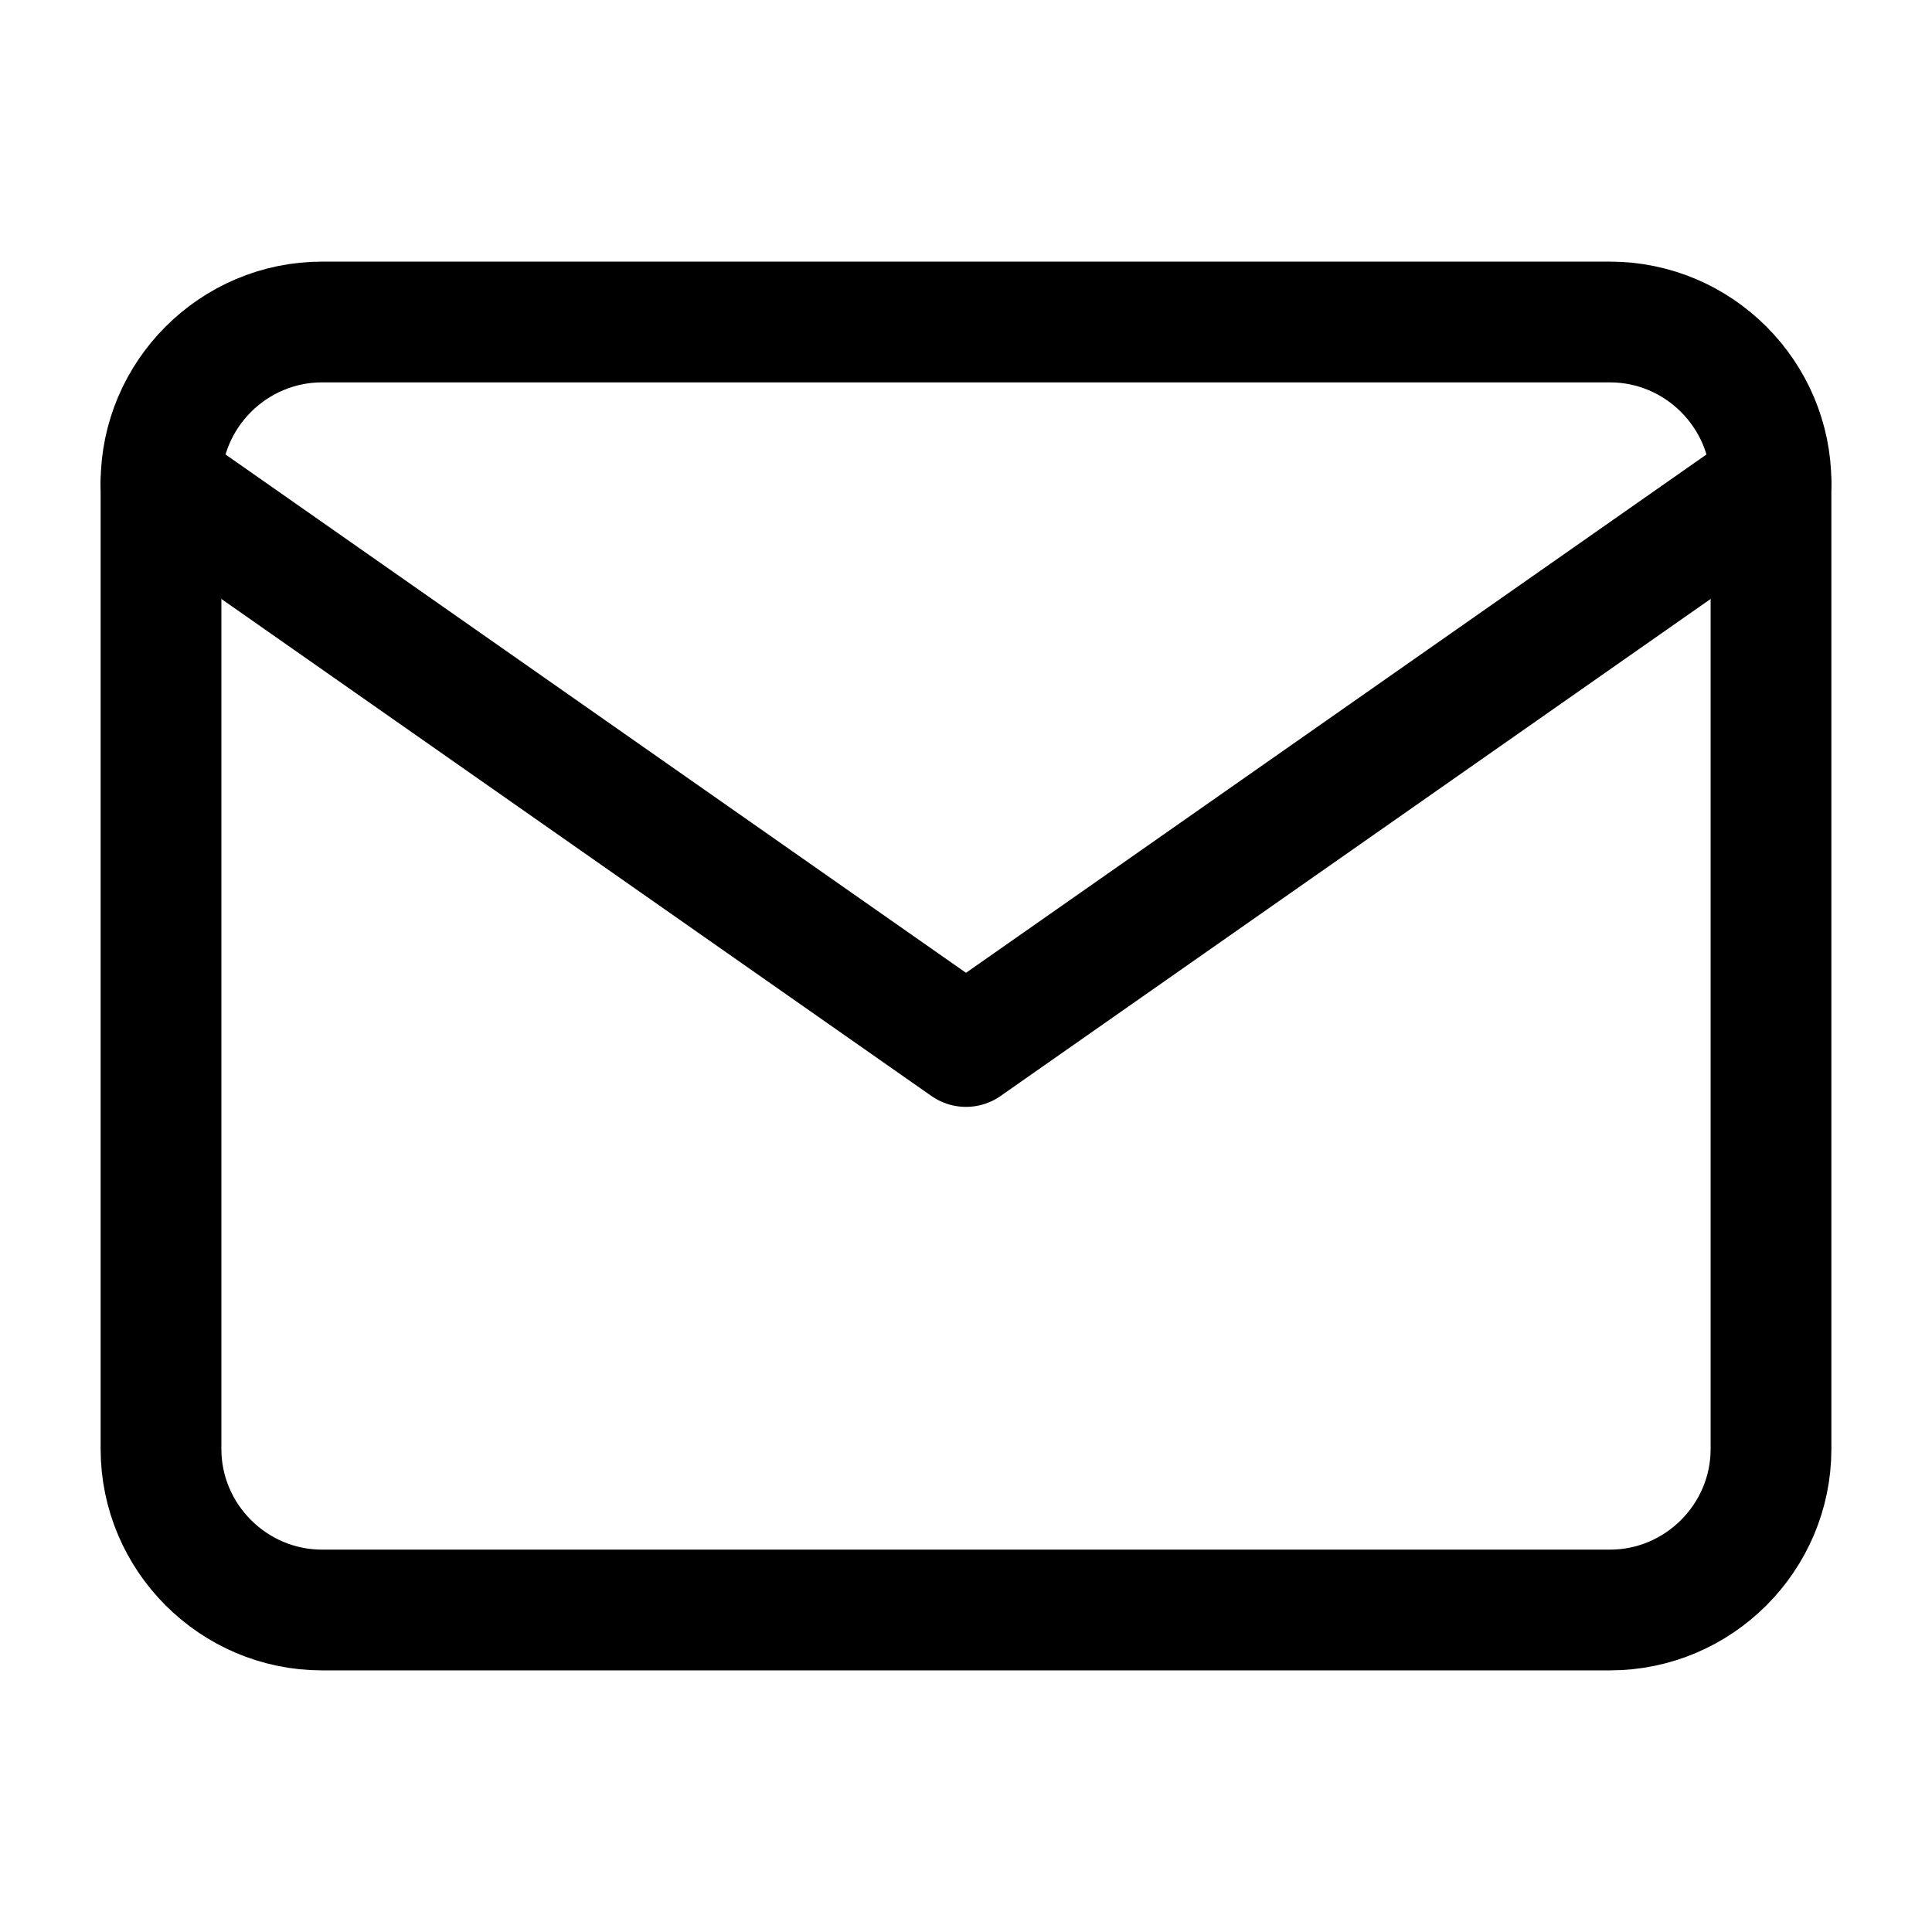
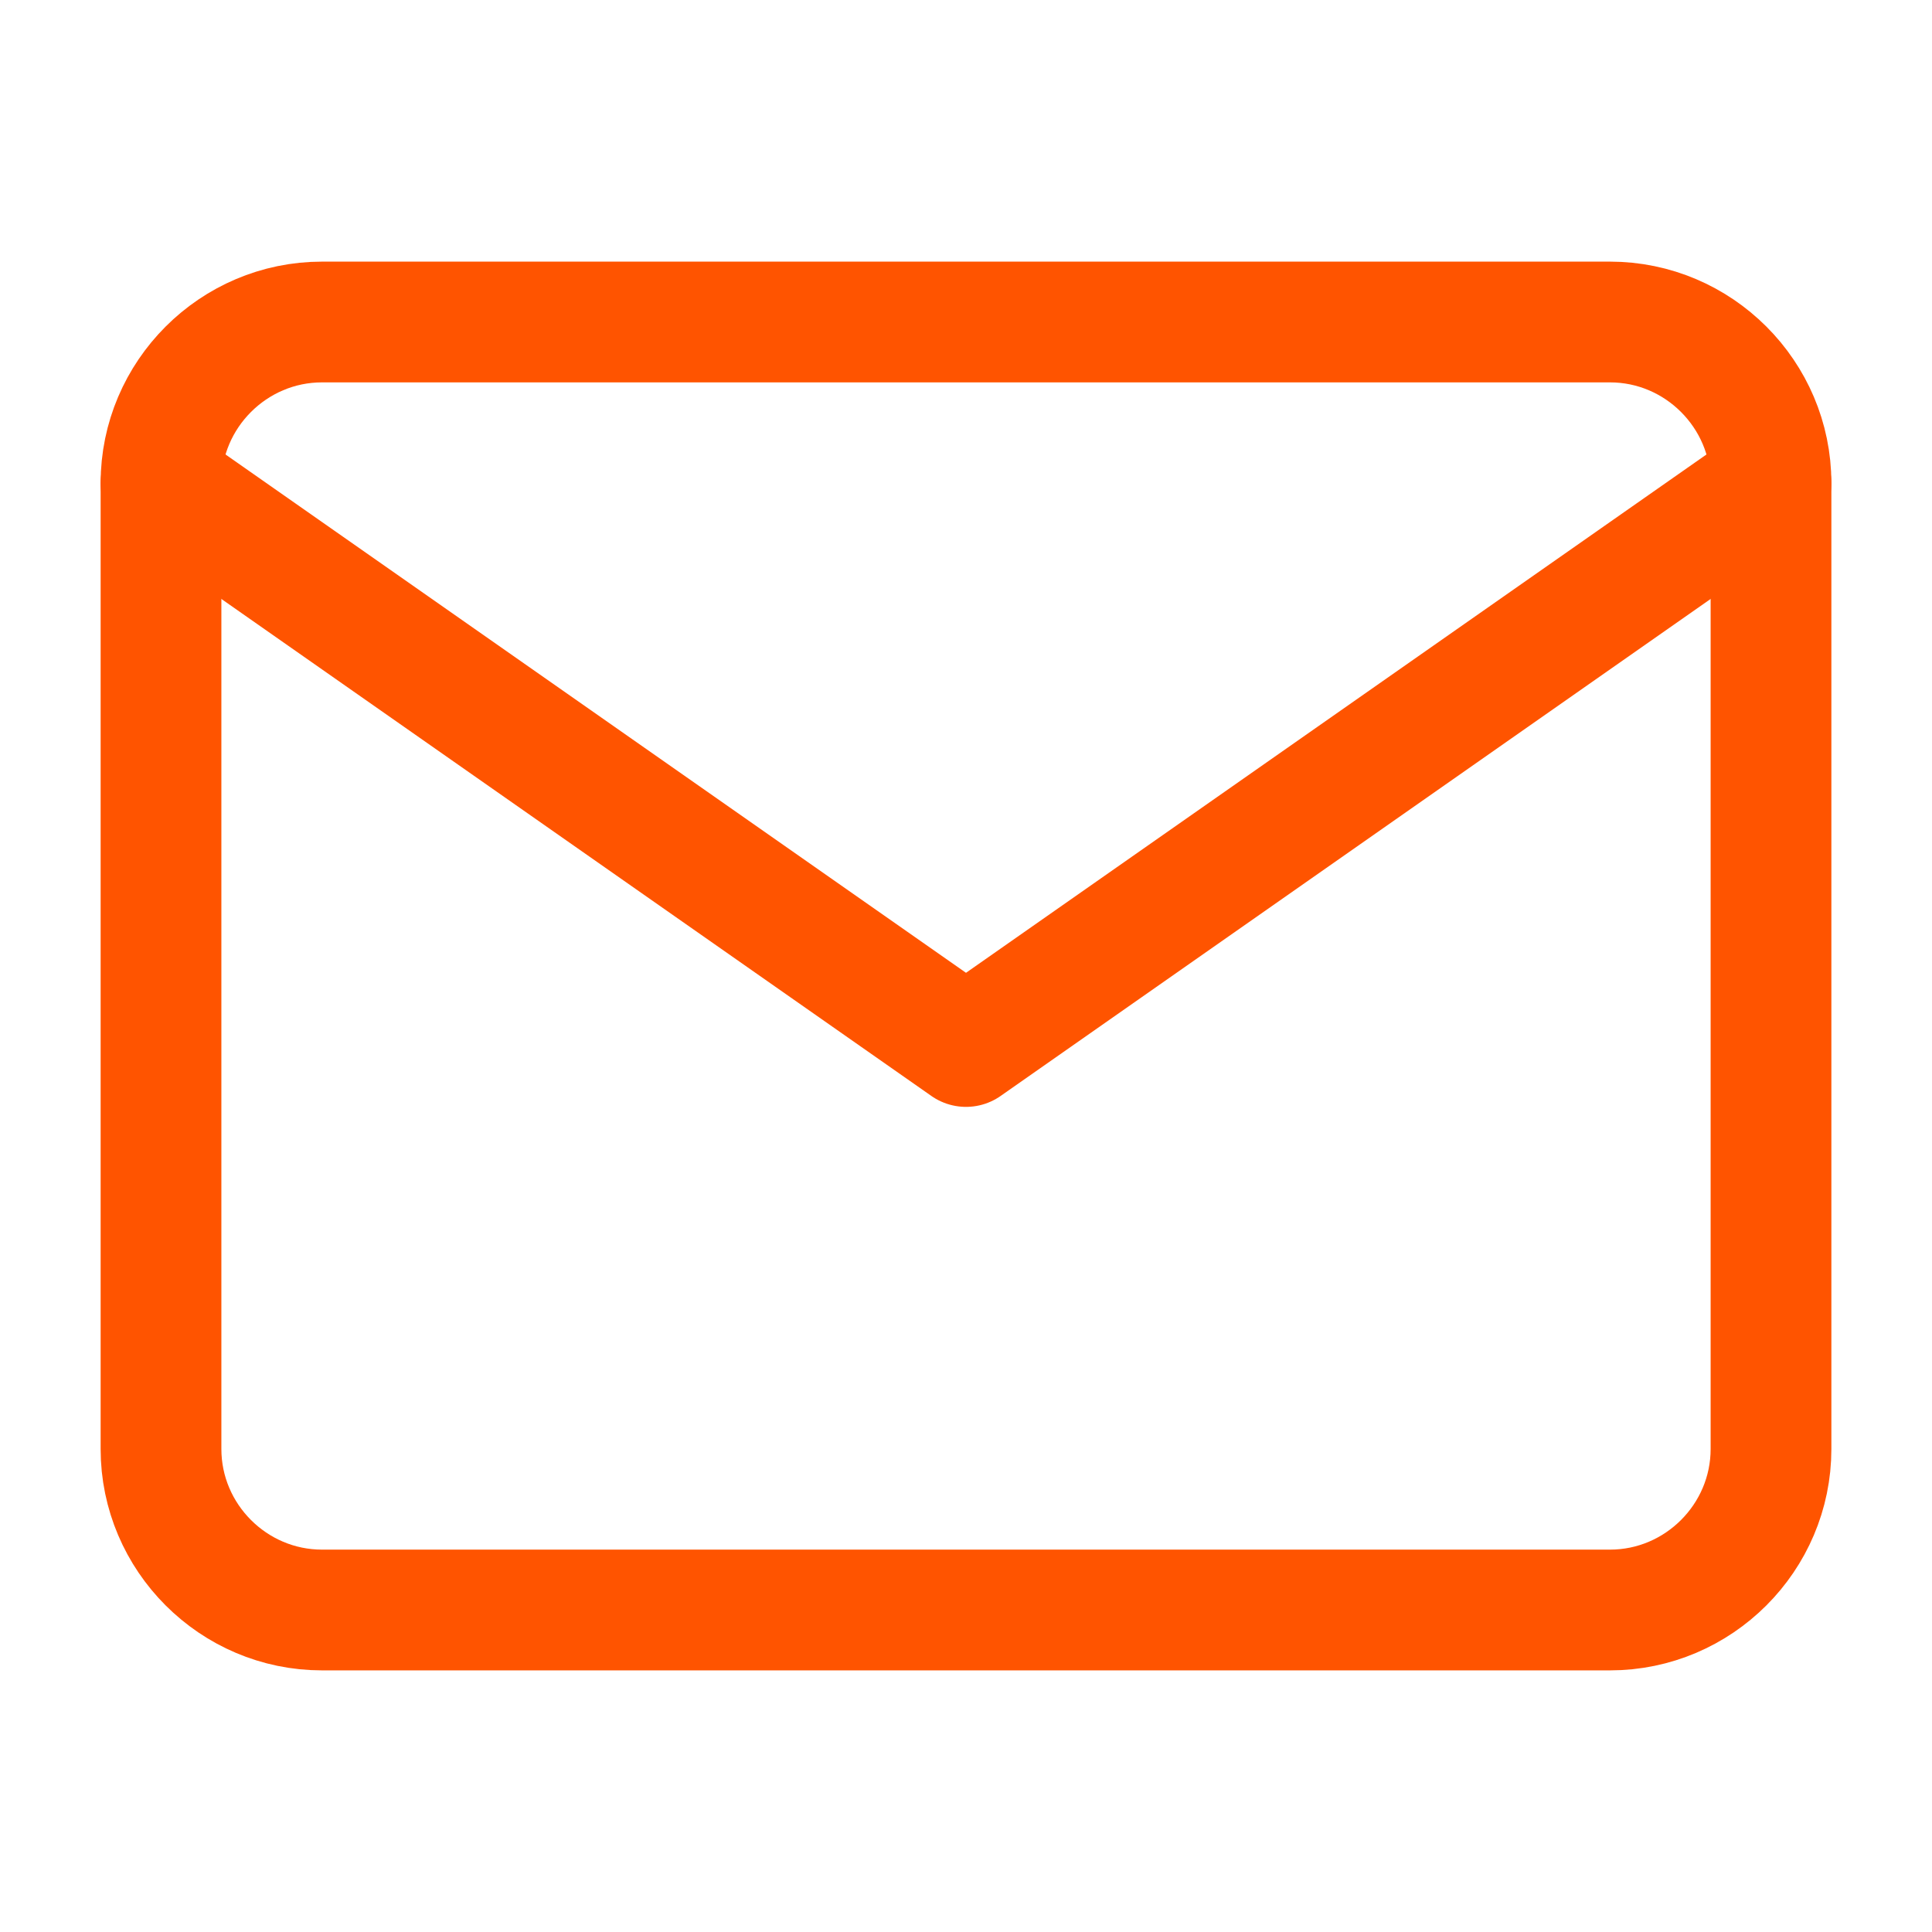
- <svg xmlns="http://www.w3.org/2000/svg" width="32" height="32" viewBox="0 0 24 24" fill="none" stroke="currentColor" stroke-width="1.5" stroke-linecap="round" stroke-linejoin="round" class="feather feather-mail">
+ <svg xmlns="http://www.w3.org/2000/svg" width="32" height="32" viewBox="0 0 24 24" fill="none" stroke="#FF5400" stroke-width="1.5" stroke-linecap="round" stroke-linejoin="round" class="feather feather-mail">
  <path d="M4 4h16c1.1 0 2 .9 2 2v12c0 1.1-.9 2-2 2H4c-1.1 0-2-.9-2-2V6c0-1.1.9-2 2-2z" />
  <polyline points="22,6 12,13 2,6" />
</svg>
